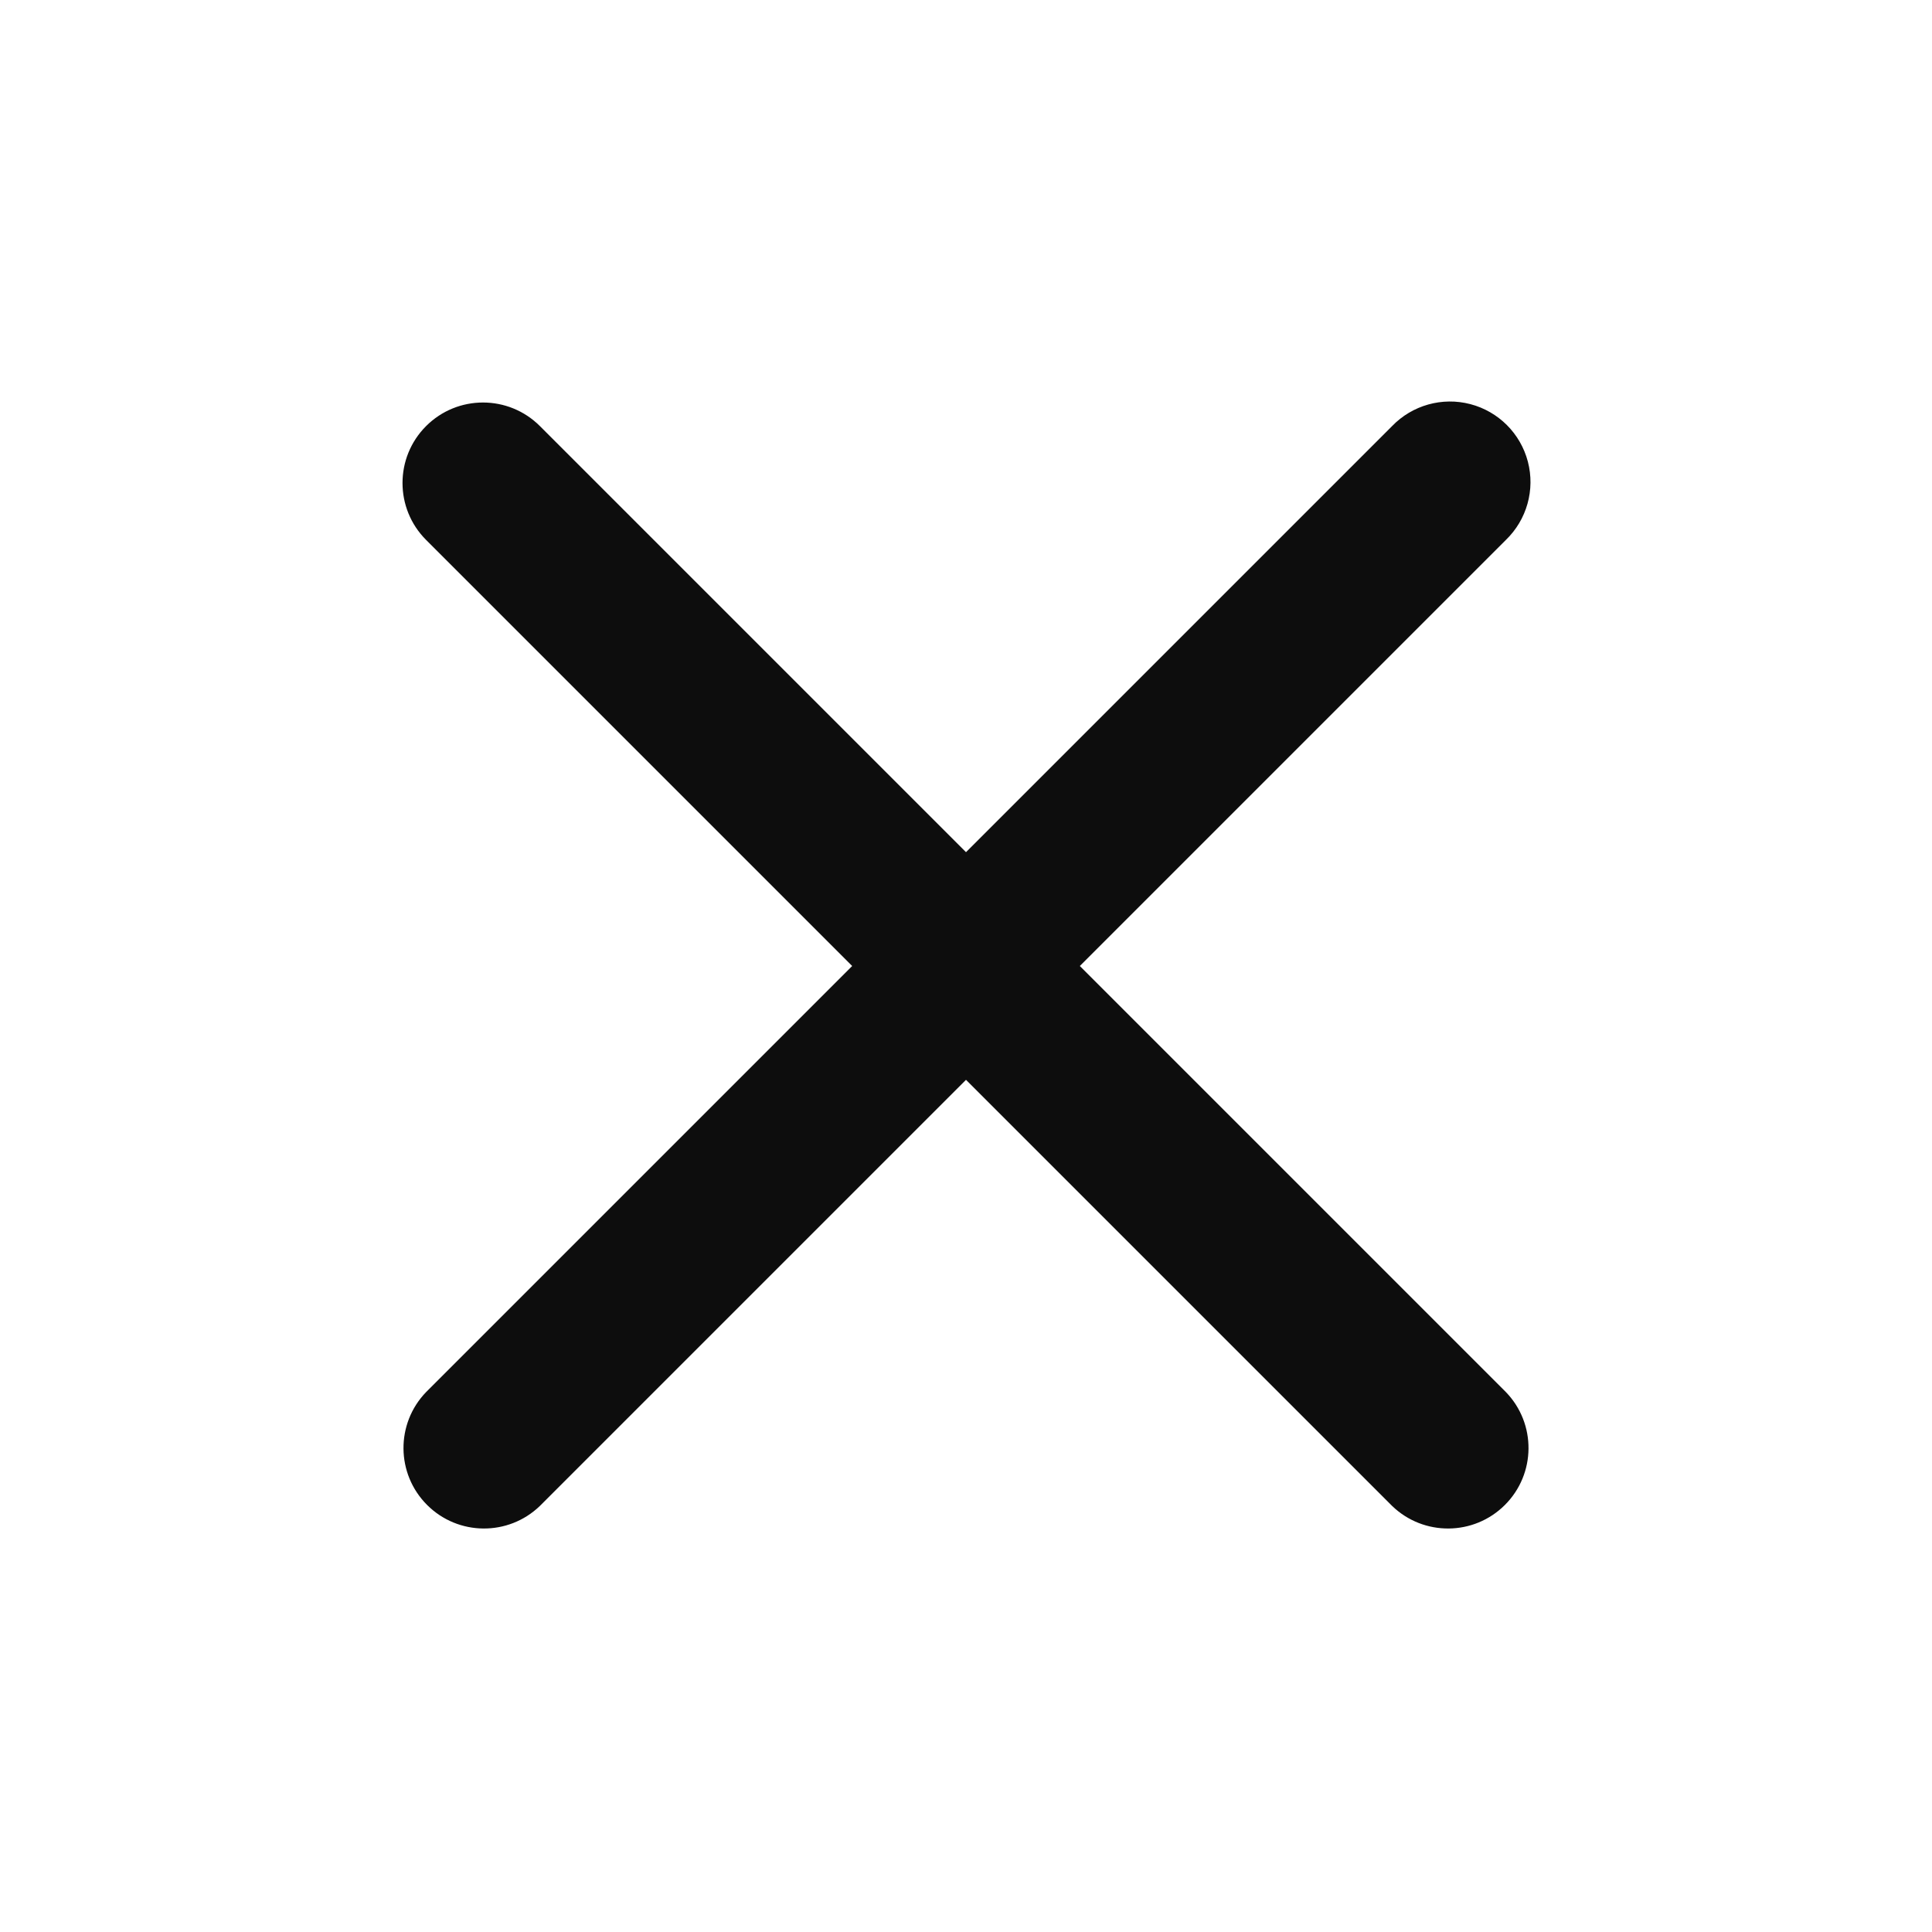
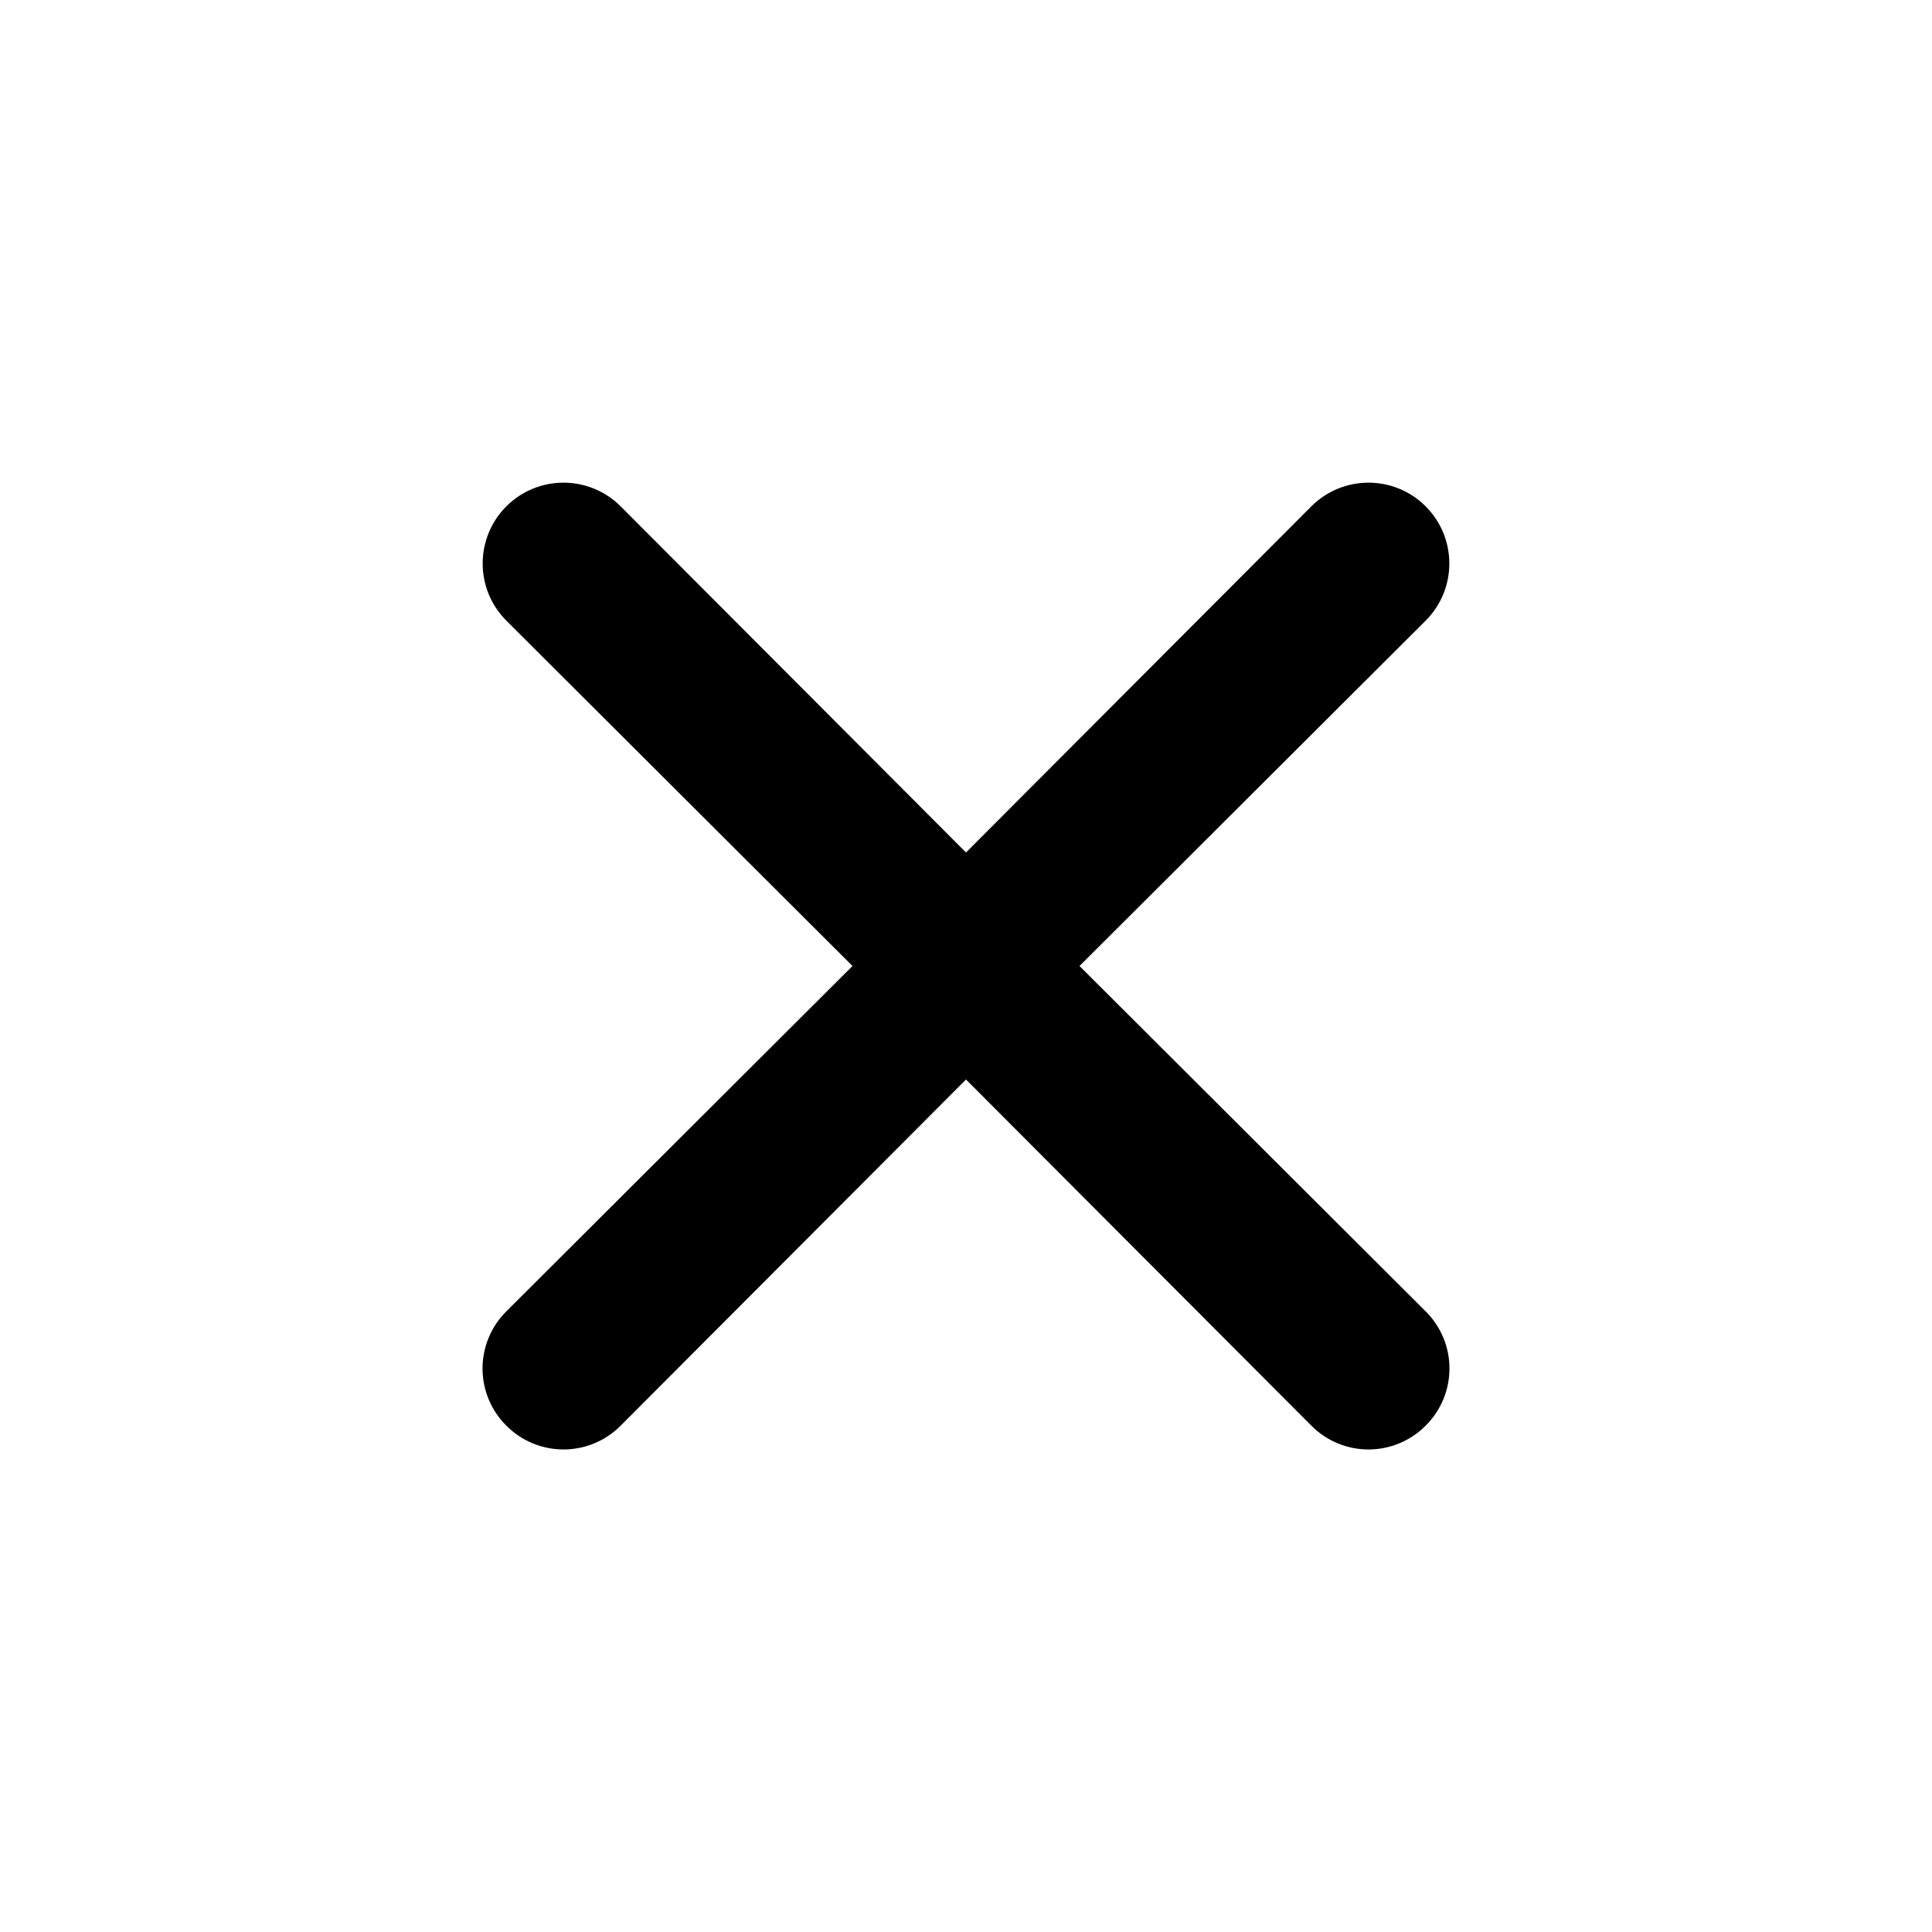
- <svg xmlns="http://www.w3.org/2000/svg" width="24px" height="24px" viewBox="0 0 24 24" fill="none">
-   <path d="M5.293 5.293a1 1 0 0 1 1.414 0L12 10.586l5.293-5.293a1 1 0 1 1 1.414 1.414L13.414 12l5.293 5.293a1 1 0 0 1-1.414 1.414L12 13.414l-5.293 5.293a1 1 0 0 1-1.414-1.414L10.586 12 5.293 6.707a1 1 0 0 1 0-1.414z" fill="#0D0D0D" />
+ <svg xmlns="http://www.w3.org/2000/svg" width="24px" height="24px" viewBox="0 0 24 24">
+   <g data-name="Layer 2">
+     <g data-name="close">
+       <rect width="24" height="24" transform="rotate(180 12 12)" opacity="0" />
+       <path d="M13.41 12l4.3-4.29a1 1 0 1 0-1.42-1.42L12 10.59l-4.29-4.3a1 1 0 0 0-1.42 1.42l4.3 4.29-4.3 4.29a1 1 0 0 0 0 1.42 1 1 0 0 0 1.42 0l4.29-4.3 4.29 4.3a1 1 0 0 0 1.42 0 1 1 0 0 0 0-1.42z" />
+     </g>
+   </g>
</svg>
